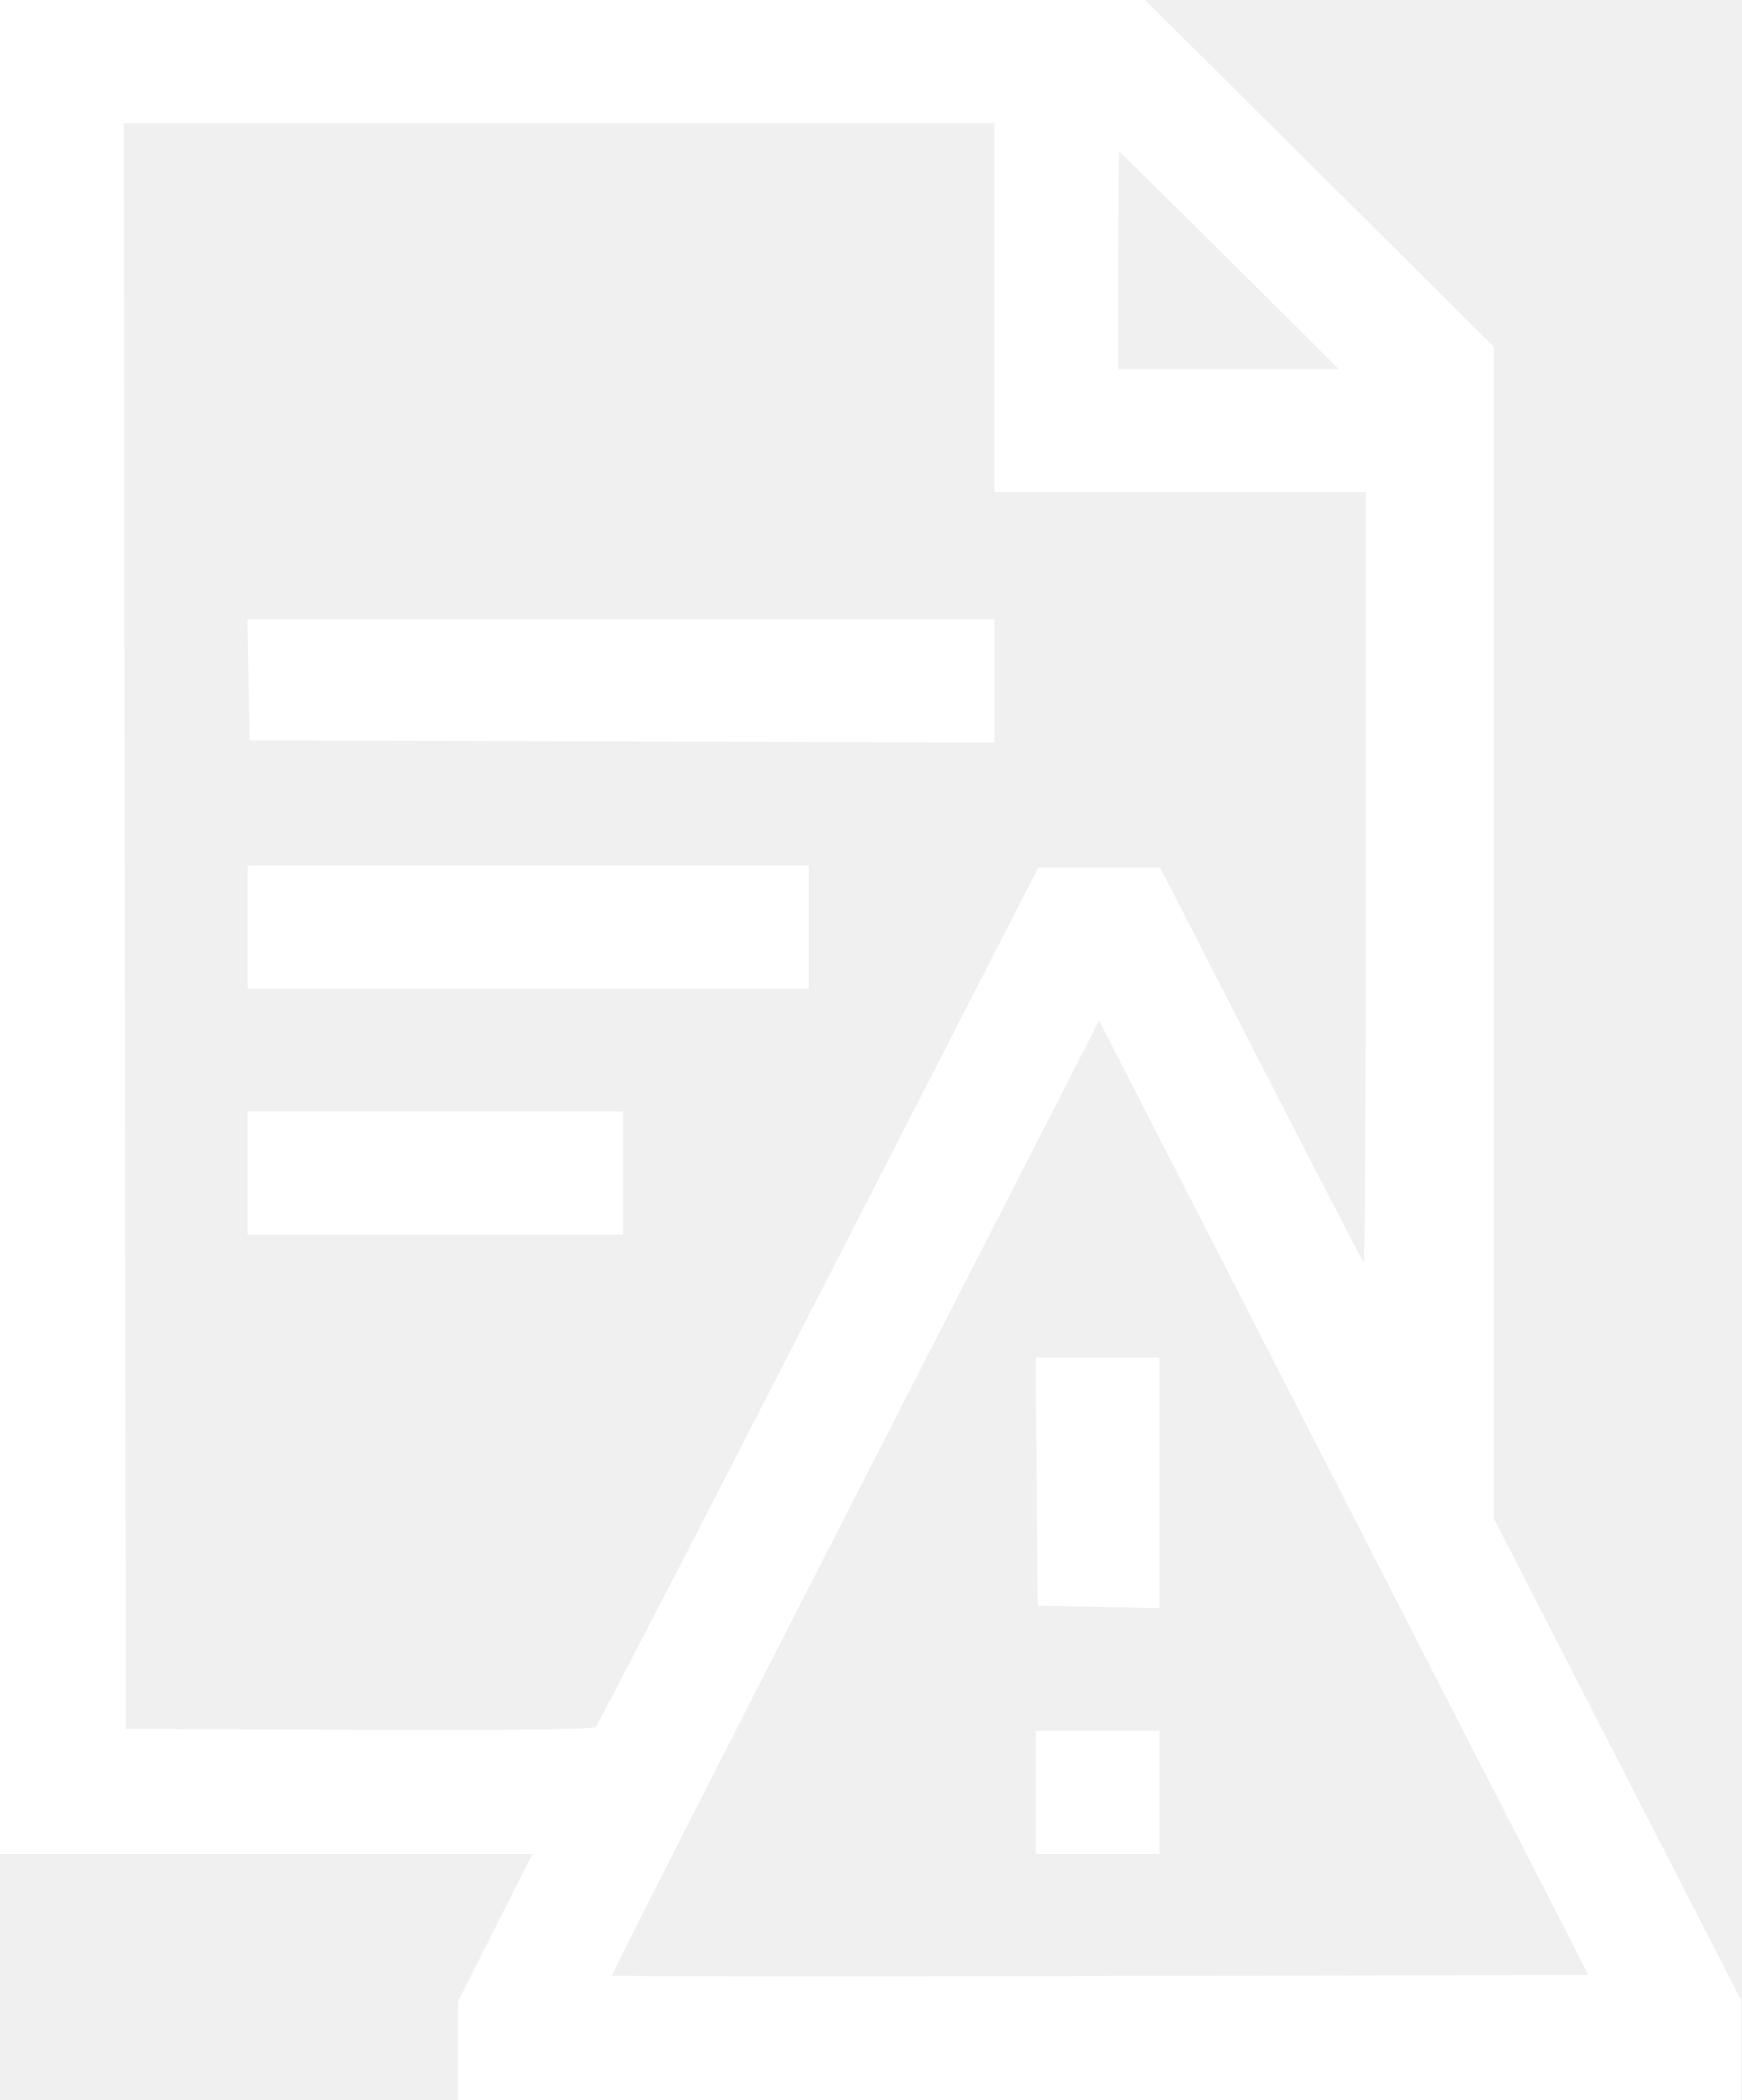
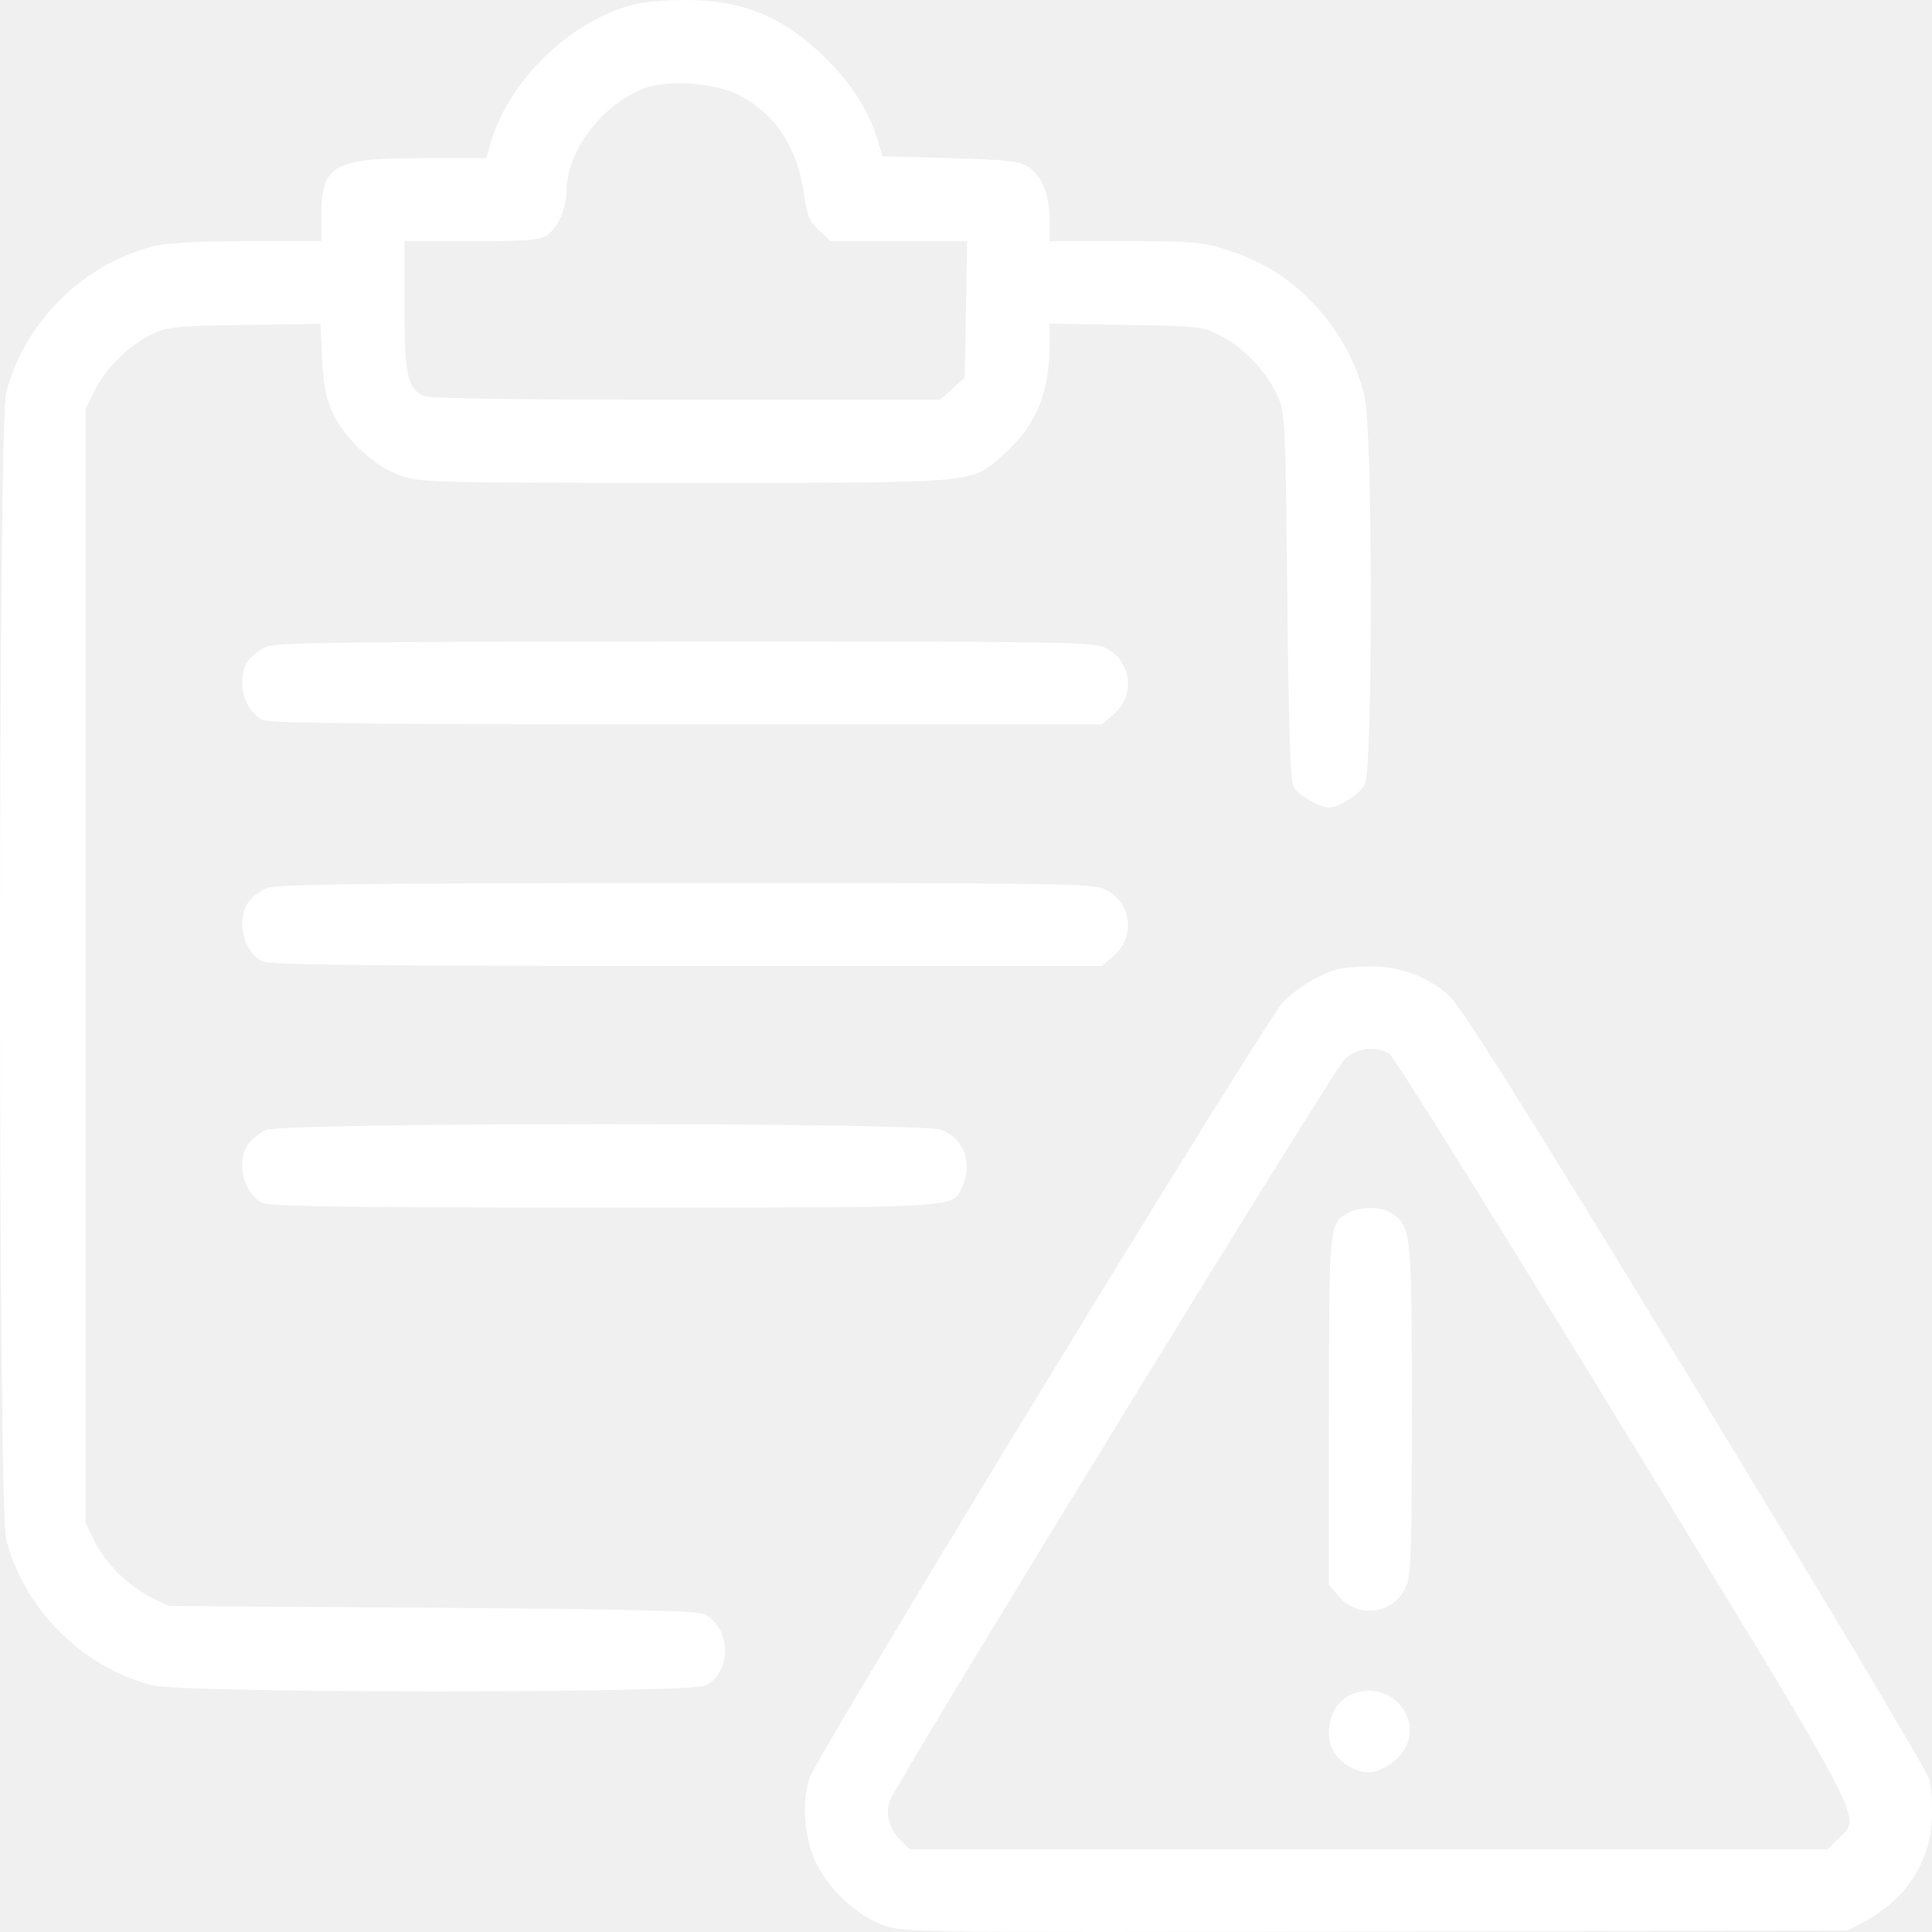
- <svg xmlns="http://www.w3.org/2000/svg" width="34" height="41" viewBox="0 0 34 41" fill="none">
-   <path fill-rule="evenodd" clip-rule="evenodd" d="M0 18.098V36.195H5.197H10.394L9.669 37.636L8.943 39.076V40.038V41H21.472H34V40.029V39.058L31.583 34.351L29.166 29.644V18.205V6.766L25.762 3.383L22.357 0H11.179H0V18.098ZM19.417 6.006V9.609H23.043H26.668V17.15C26.668 21.297 26.65 24.672 26.627 24.65C26.605 24.627 25.701 22.883 24.619 20.773L22.651 16.936H21.463H20.274L15.993 25.285C13.639 29.877 11.677 33.67 11.633 33.714C11.581 33.766 9.952 33.787 7.005 33.774L2.457 33.753L2.437 18.078L2.417 2.402H10.917H19.417V6.006ZM24.009 5.085L26.143 7.207H23.989H21.834V5.085C21.834 3.918 21.843 2.963 21.855 2.963C21.866 2.963 22.836 3.918 24.009 5.085ZM4.852 13.273L4.874 14.454L12.146 14.475L19.417 14.495V13.293V12.092H12.123H4.83L4.852 13.273ZM4.834 18.098V19.299H10.313H15.791V18.098V16.896H10.313H4.834V18.098ZM26.497 29.749L31.015 38.558L21.497 38.578C16.262 38.589 11.966 38.586 11.951 38.571C11.935 38.556 14.069 34.354 16.693 29.234L21.462 19.925L21.721 20.433C21.863 20.712 24.013 24.904 26.497 29.749ZM4.834 22.902V24.104H8.5H12.166V22.902V21.701H8.5H4.834V22.902ZM20.242 28.928L20.263 31.351L21.451 31.373L22.64 31.395V28.95V26.506H21.43H20.22L20.242 28.928ZM20.223 34.994V36.195H21.431H22.64V34.994V33.793H21.431H20.223V34.994Z" fill="white" />
+ <svg xmlns="http://www.w3.org/2000/svg" width="34" height="34" viewBox="0 0 34 34" fill="none">
+   <path fill-rule="evenodd" clip-rule="evenodd" d="M11.2 0.068C10.076 0.331 8.969 1.383 8.639 2.501L8.556 2.783H7.431C5.859 2.783 5.655 2.901 5.655 3.81V4.245L4.344 4.245C3.406 4.246 2.928 4.274 2.667 4.343C1.436 4.671 0.437 5.67 0.109 6.903C-0.036 7.451 -0.036 26.55 0.109 27.098C0.437 28.33 1.436 29.329 2.667 29.657C3.204 29.8 12.143 29.803 12.418 29.661C12.88 29.423 12.873 28.677 12.408 28.411C12.296 28.347 11.176 28.32 7.614 28.294L2.966 28.261L2.654 28.107C2.256 27.911 1.854 27.509 1.658 27.111L1.505 26.799V17V7.201L1.658 6.889C1.854 6.491 2.256 6.089 2.654 5.893C2.943 5.751 3.062 5.738 4.302 5.719L5.639 5.699L5.669 6.317C5.691 6.788 5.736 7.015 5.857 7.267C6.077 7.73 6.567 8.19 7.018 8.359C7.378 8.493 7.492 8.497 12.049 8.497C17.319 8.497 17.08 8.519 17.687 7.974C18.235 7.481 18.471 6.907 18.471 6.063V5.696L19.816 5.718C21.125 5.739 21.169 5.744 21.496 5.917C21.898 6.129 22.285 6.539 22.479 6.96C22.616 7.257 22.622 7.375 22.654 10.49C22.678 12.844 22.709 13.75 22.768 13.852C22.847 13.99 23.226 14.21 23.385 14.21C23.567 14.21 23.929 13.98 24.018 13.806C24.162 13.528 24.159 7.595 24.015 6.984C23.879 6.406 23.587 5.86 23.173 5.406C22.731 4.922 22.274 4.627 21.635 4.412C21.169 4.255 21.052 4.245 19.804 4.245H18.471V3.877C18.471 3.424 18.341 3.097 18.098 2.938C17.942 2.835 17.727 2.811 16.722 2.783L15.53 2.75L15.451 2.484C15.293 1.957 14.993 1.482 14.527 1.021C13.788 0.291 13.051 -0.01 12.03 0C11.719 0.004 11.346 0.034 11.2 0.068ZM11.343 1.553C10.592 1.841 9.971 2.657 9.971 3.358C9.971 3.66 9.821 4.003 9.631 4.136C9.503 4.227 9.28 4.245 8.296 4.245H7.116V5.377C7.116 6.575 7.166 6.818 7.444 6.967C7.528 7.012 9.108 7.035 12.057 7.035H16.543L16.76 6.841L16.977 6.648L16.999 5.446L17.021 4.245H15.821H14.622L14.418 4.062C14.248 3.909 14.204 3.806 14.15 3.421C14.034 2.592 13.646 2.003 12.997 1.67C12.58 1.457 11.749 1.398 11.343 1.553ZM4.684 11.382C4.57 11.432 4.428 11.542 4.369 11.627C4.147 11.943 4.287 12.516 4.624 12.669C4.755 12.729 6.579 12.748 12.094 12.748H19.39L19.592 12.578C19.992 12.241 19.916 11.62 19.446 11.397C19.235 11.296 18.586 11.287 12.053 11.289C6.169 11.291 4.854 11.308 4.684 11.382ZM4.684 15.634C4.57 15.684 4.428 15.794 4.369 15.879C4.147 16.195 4.287 16.767 4.624 16.921C4.755 16.981 6.579 17 12.094 17H19.39L19.592 16.83C19.992 16.493 19.916 15.872 19.446 15.649C19.235 15.548 18.586 15.539 12.053 15.541C6.169 15.543 4.854 15.56 4.684 15.634ZM23.517 17.062C23.188 17.163 22.816 17.392 22.576 17.642C22.249 17.984 14.381 30.876 14.245 31.294C14.105 31.722 14.152 32.337 14.359 32.779C14.575 33.24 15.065 33.7 15.52 33.871C15.891 34.009 15.912 34.01 24.203 33.992L32.515 33.974L32.8 33.822C33.527 33.434 33.946 32.812 33.994 32.052C34.011 31.794 33.991 31.46 33.95 31.31C33.91 31.16 32.054 28.051 29.826 24.401C26.754 19.367 25.708 17.704 25.494 17.514C25.116 17.18 24.616 16.999 24.096 17.006C23.869 17.009 23.609 17.034 23.517 17.062ZM23.659 18.645C23.471 18.822 15.791 31.346 15.661 31.687C15.575 31.912 15.649 32.187 15.848 32.386L16.008 32.546H24.084H32.16L32.354 32.352C32.756 31.95 32.943 32.305 28.568 25.143C26.379 21.56 24.526 18.591 24.452 18.545C24.215 18.4 23.872 18.443 23.659 18.645ZM4.684 19.886C4.57 19.936 4.428 20.046 4.369 20.131C4.147 20.447 4.287 21.019 4.624 21.173C4.755 21.232 6.253 21.252 10.642 21.252C16.988 21.252 16.759 21.265 16.931 20.889C17.122 20.469 16.972 20.05 16.572 19.883C16.247 19.748 4.996 19.75 4.684 19.886ZM23.724 21.345C23.39 21.53 23.39 21.535 23.387 24.818L23.385 27.885L23.555 28.087C23.892 28.488 24.513 28.411 24.736 27.941C24.833 27.736 24.846 27.372 24.846 24.811C24.846 21.7 24.835 21.591 24.506 21.36C24.321 21.231 23.944 21.223 23.724 21.345ZM23.724 29.849C23.513 29.966 23.39 30.201 23.387 30.494C23.384 30.795 23.577 31.05 23.884 31.151C24.079 31.216 24.156 31.209 24.365 31.106C24.709 30.938 24.885 30.576 24.78 30.256C24.634 29.814 24.134 29.621 23.724 29.849Z" fill="white" />
</svg>
